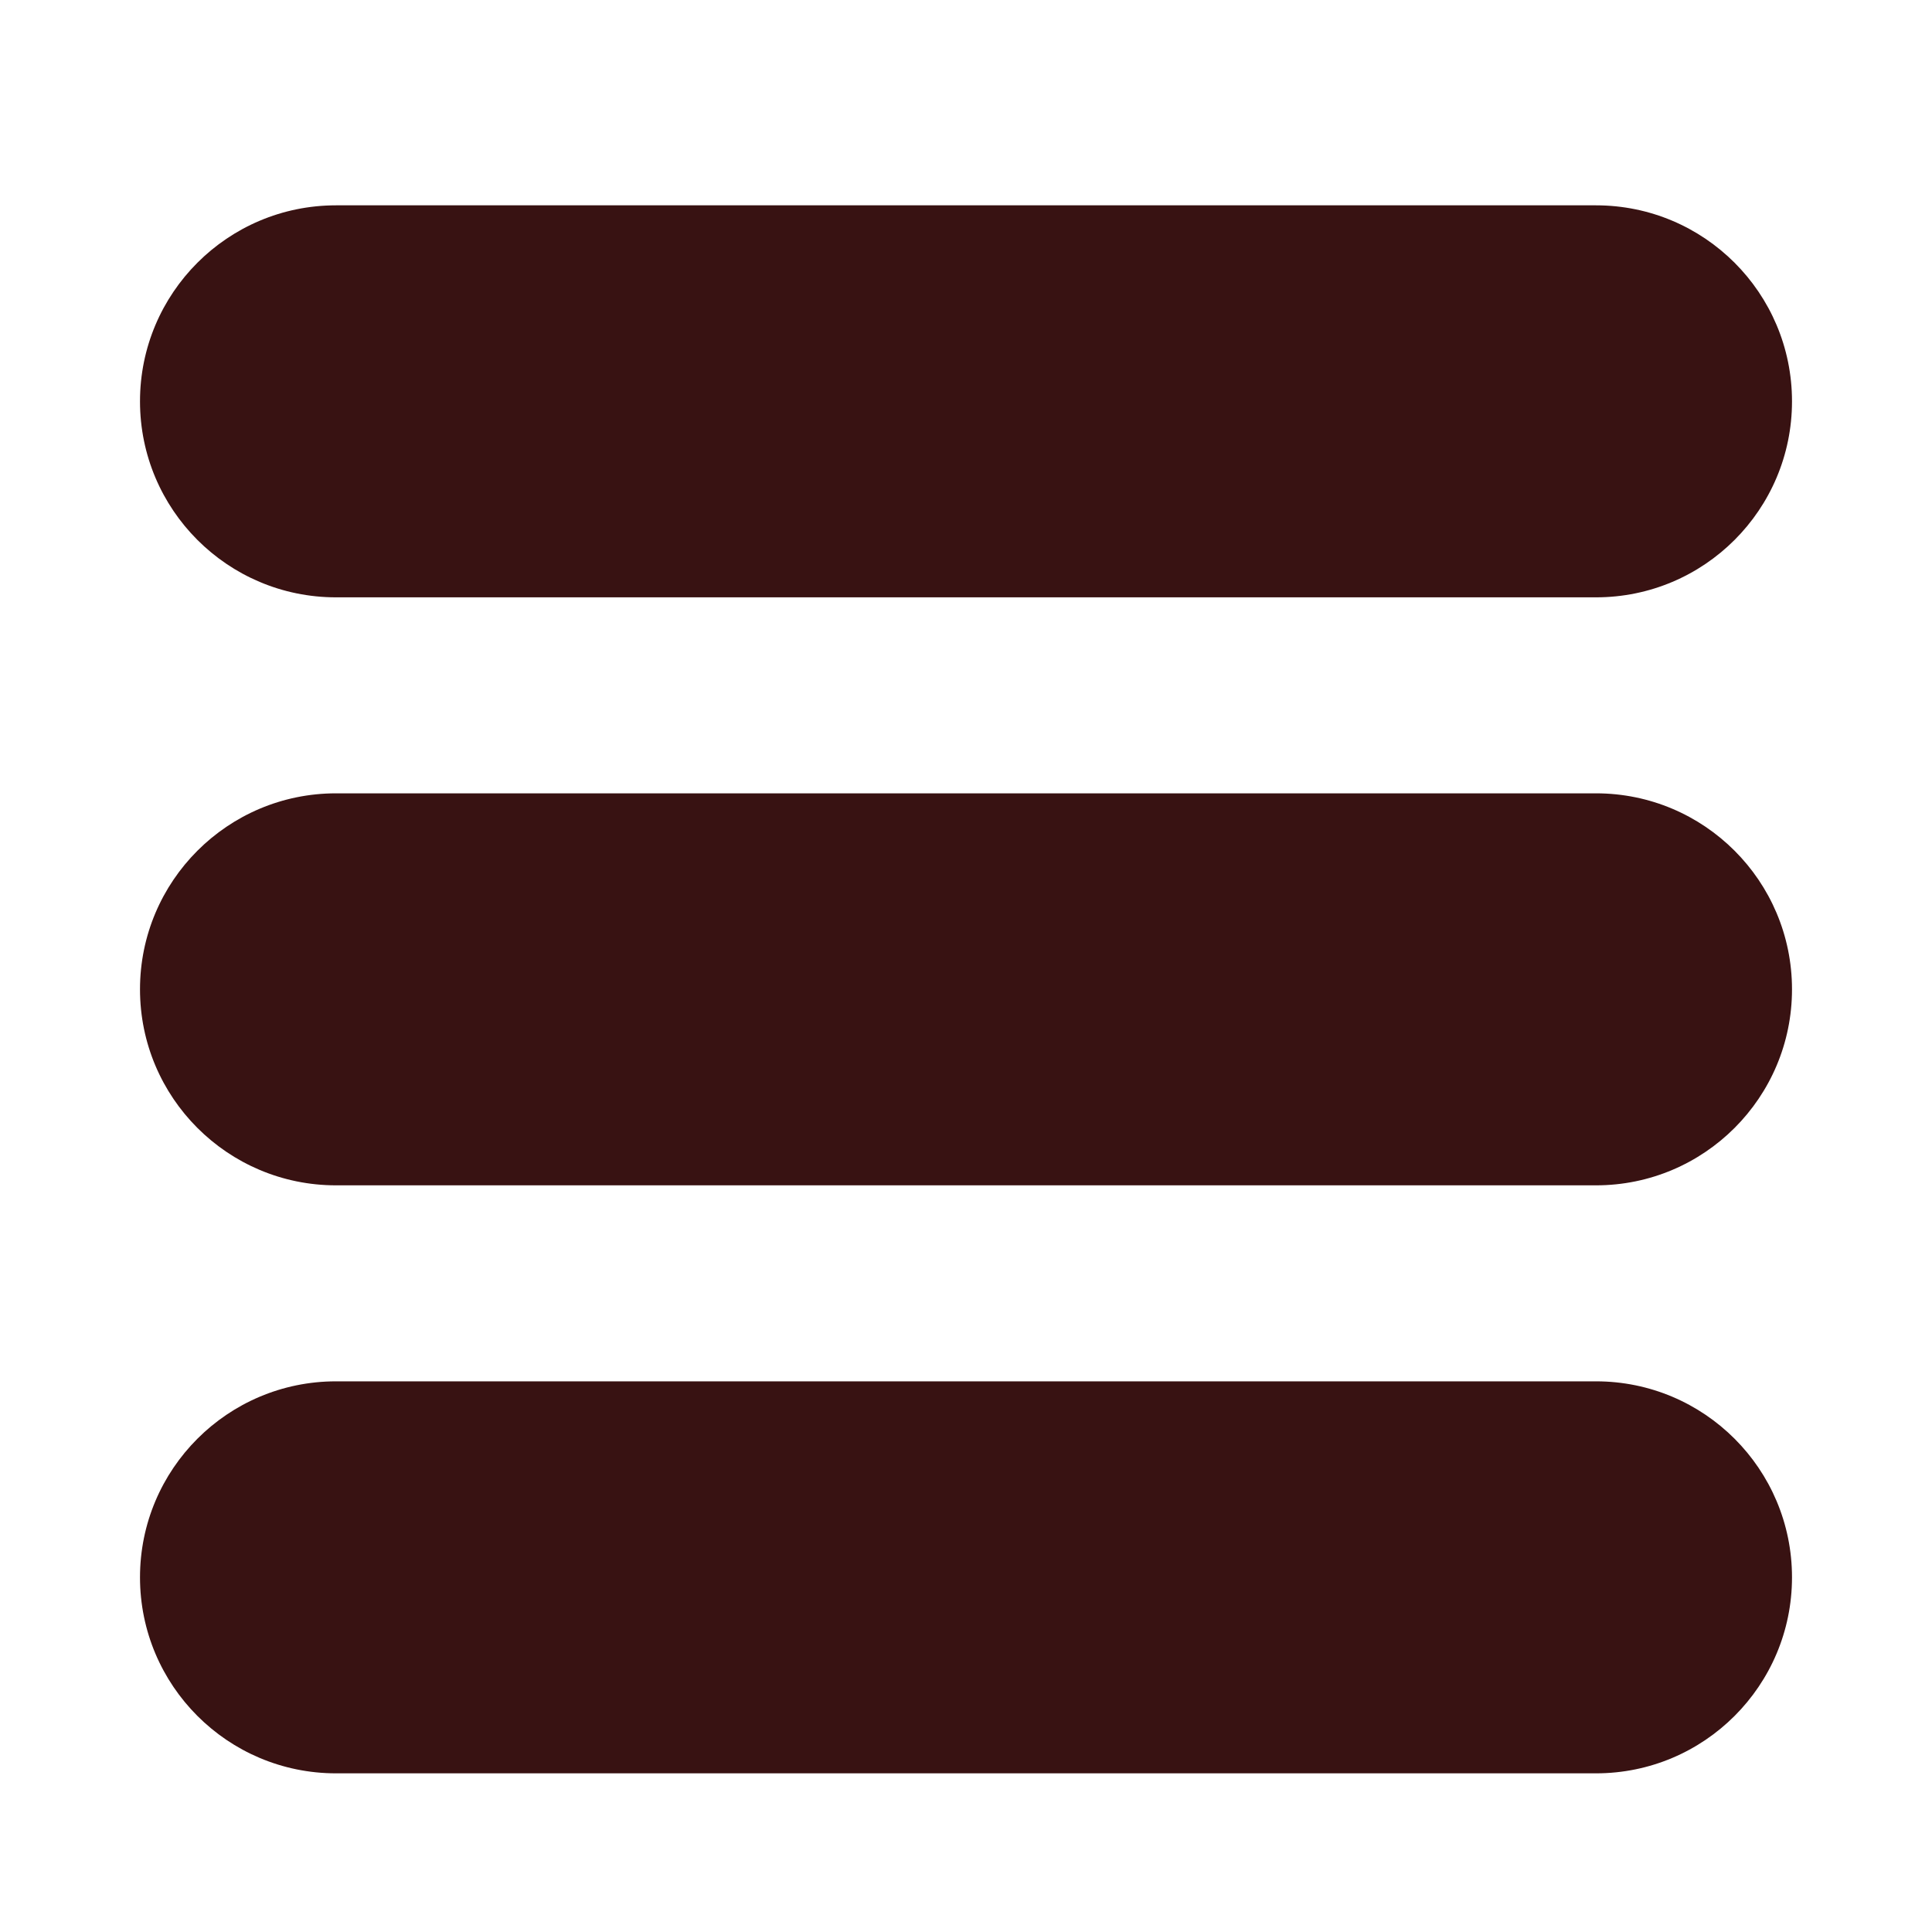
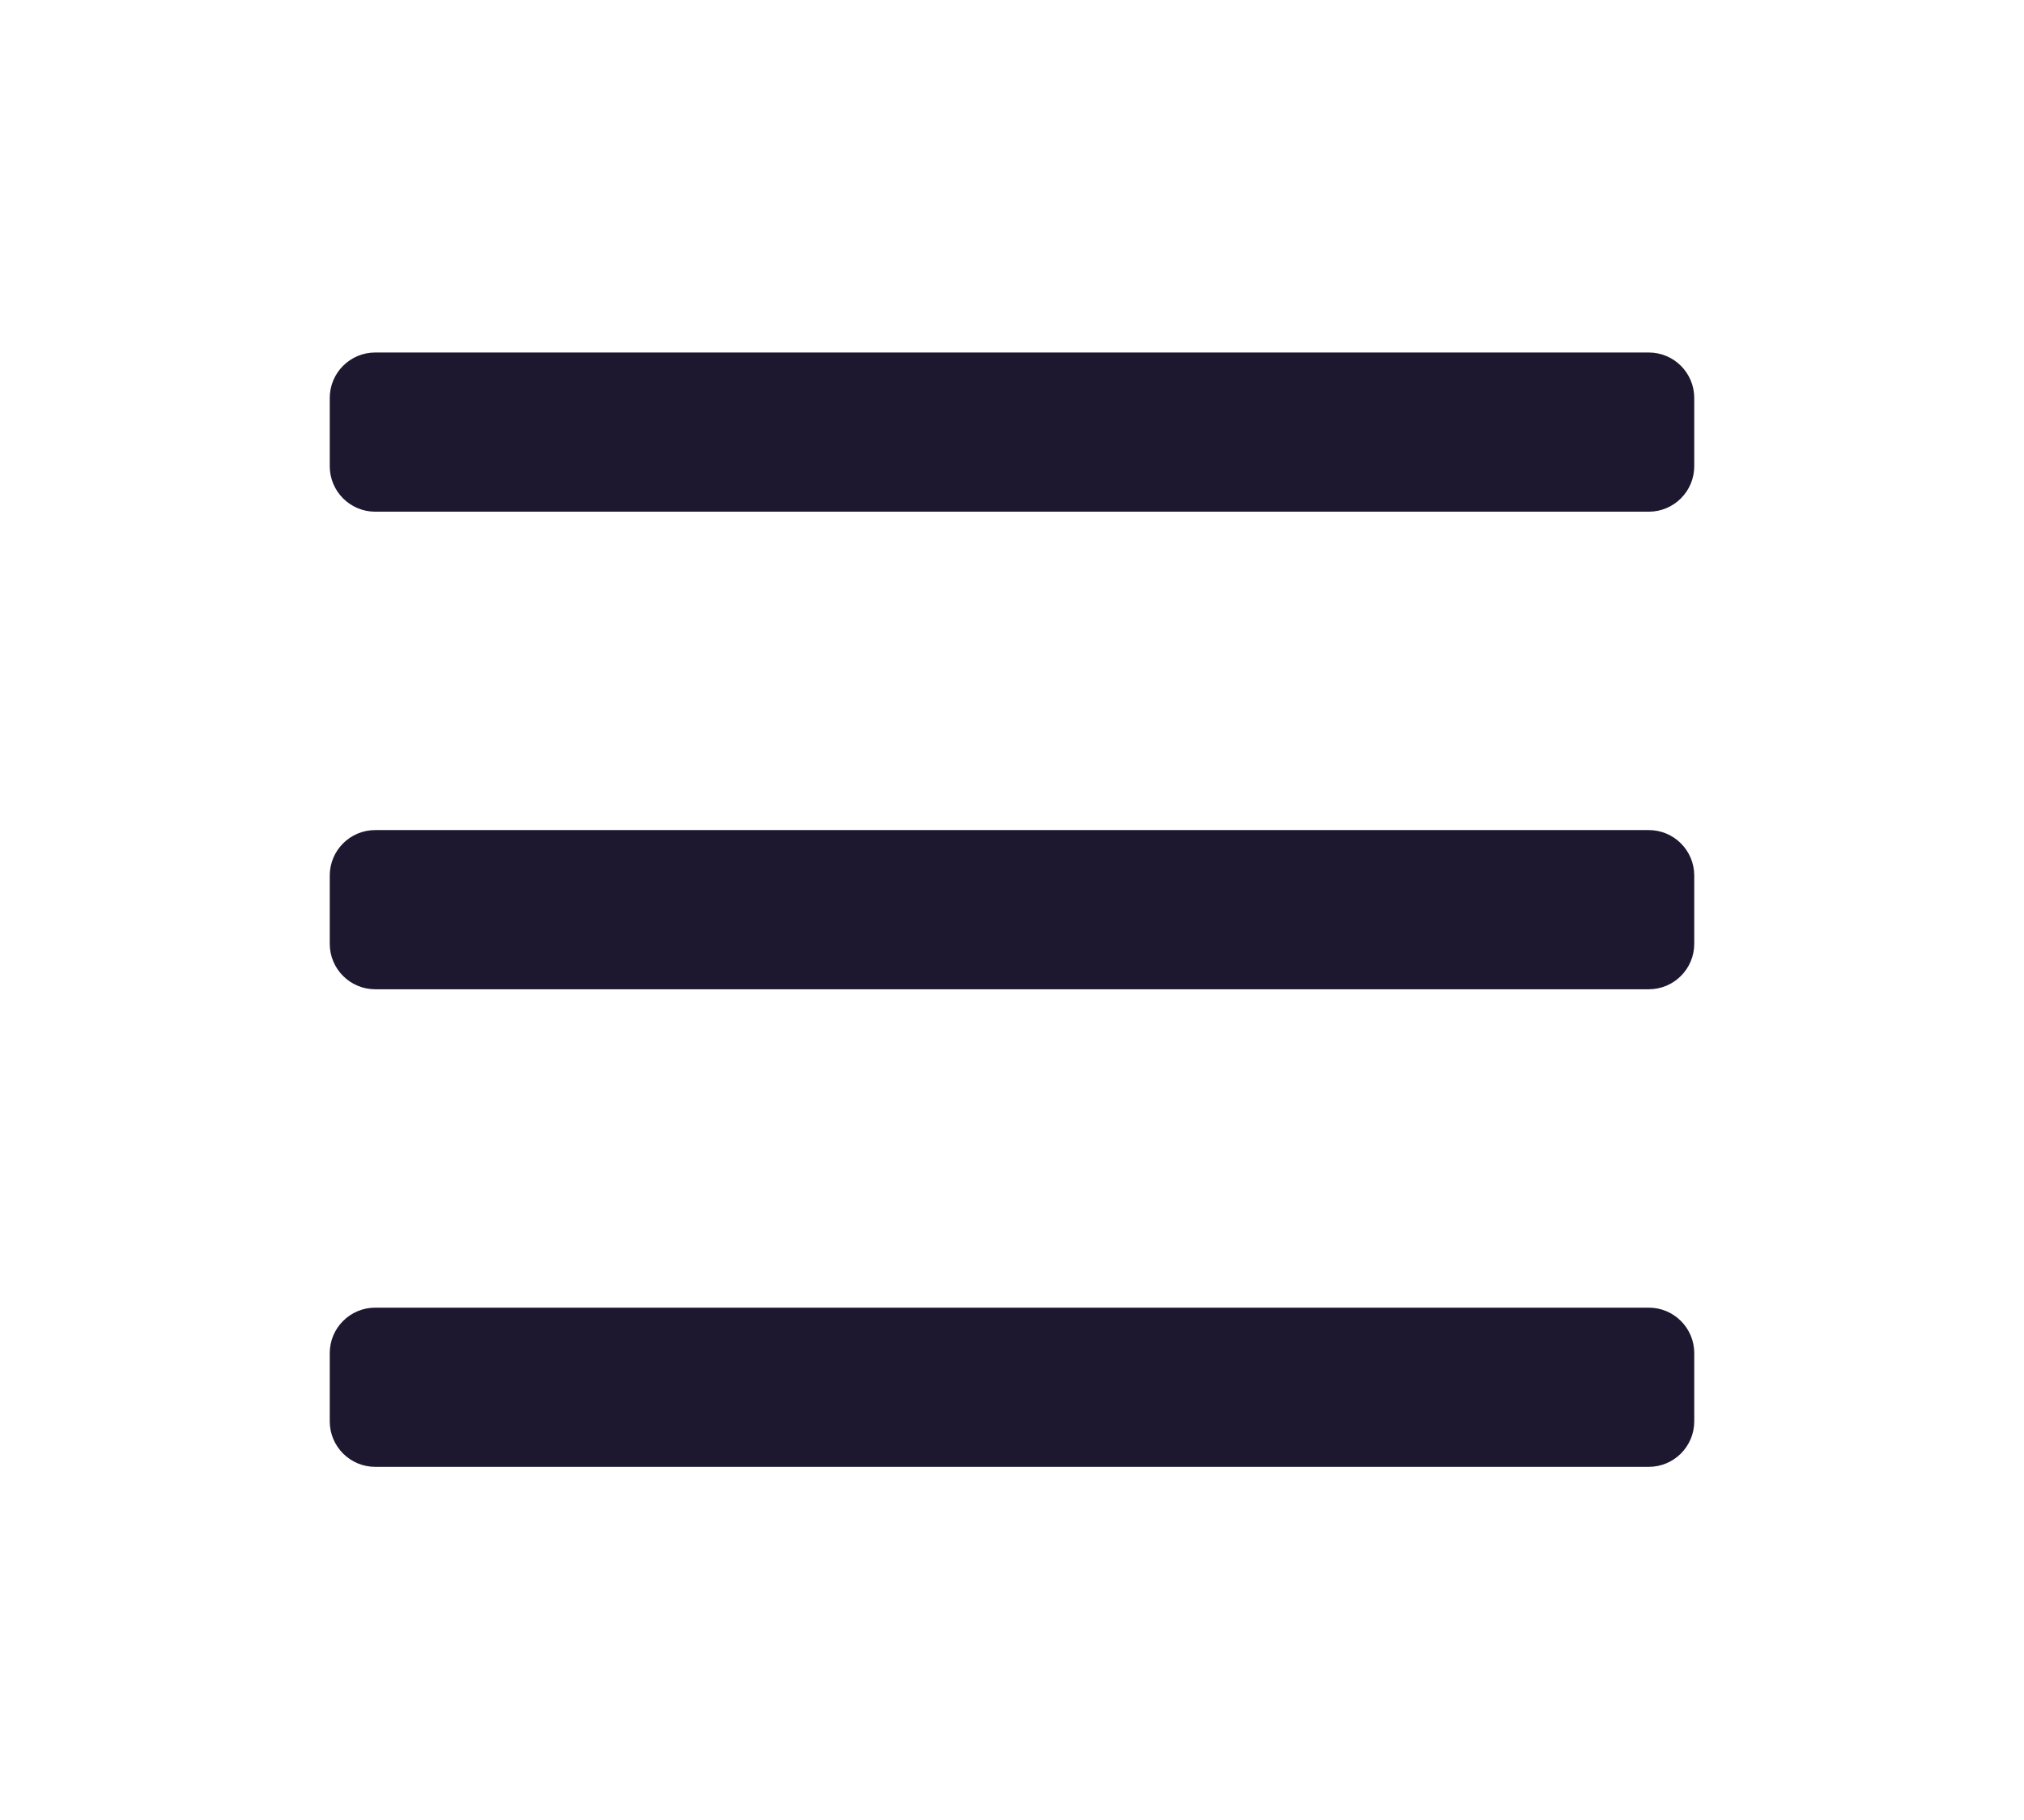
- <svg xmlns="http://www.w3.org/2000/svg" viewBox="0 0 207 207">
+ <svg xmlns="http://www.w3.org/2000/svg" viewBox="0 0 89 80">
  <defs>
-     <style>.cls-1{fill:none;}.cls-2{fill:#381212;}</style>
+     <style>.cls-1{fill:none;}.cls-2{fill:#1e1730;}</style>
  </defs>
  <g id="圖層_2" data-name="圖層 2">
    <g id="圖層_1-2" data-name="圖層 1">
-       <rect class="cls-1" width="207" height="207" />
-       <rect class="cls-2" x="15" y="22" width="177" height="42" rx="21" />
-       <rect class="cls-2" x="15" y="85" width="177" height="42" rx="21" />
-       <rect class="cls-2" x="15" y="148" width="177" height="42" rx="21" />
+       <rect class="cls-1" width="89" height="80" />
+       <rect class="cls-2" x="14.5" y="15.5" width="60" height="7" rx="2" />
+       <rect class="cls-2" x="14.5" y="36.5" width="60" height="7" rx="2" />
+       <rect class="cls-2" x="14.5" y="57.5" width="60" height="7" rx="2" />
    </g>
  </g>
</svg>
